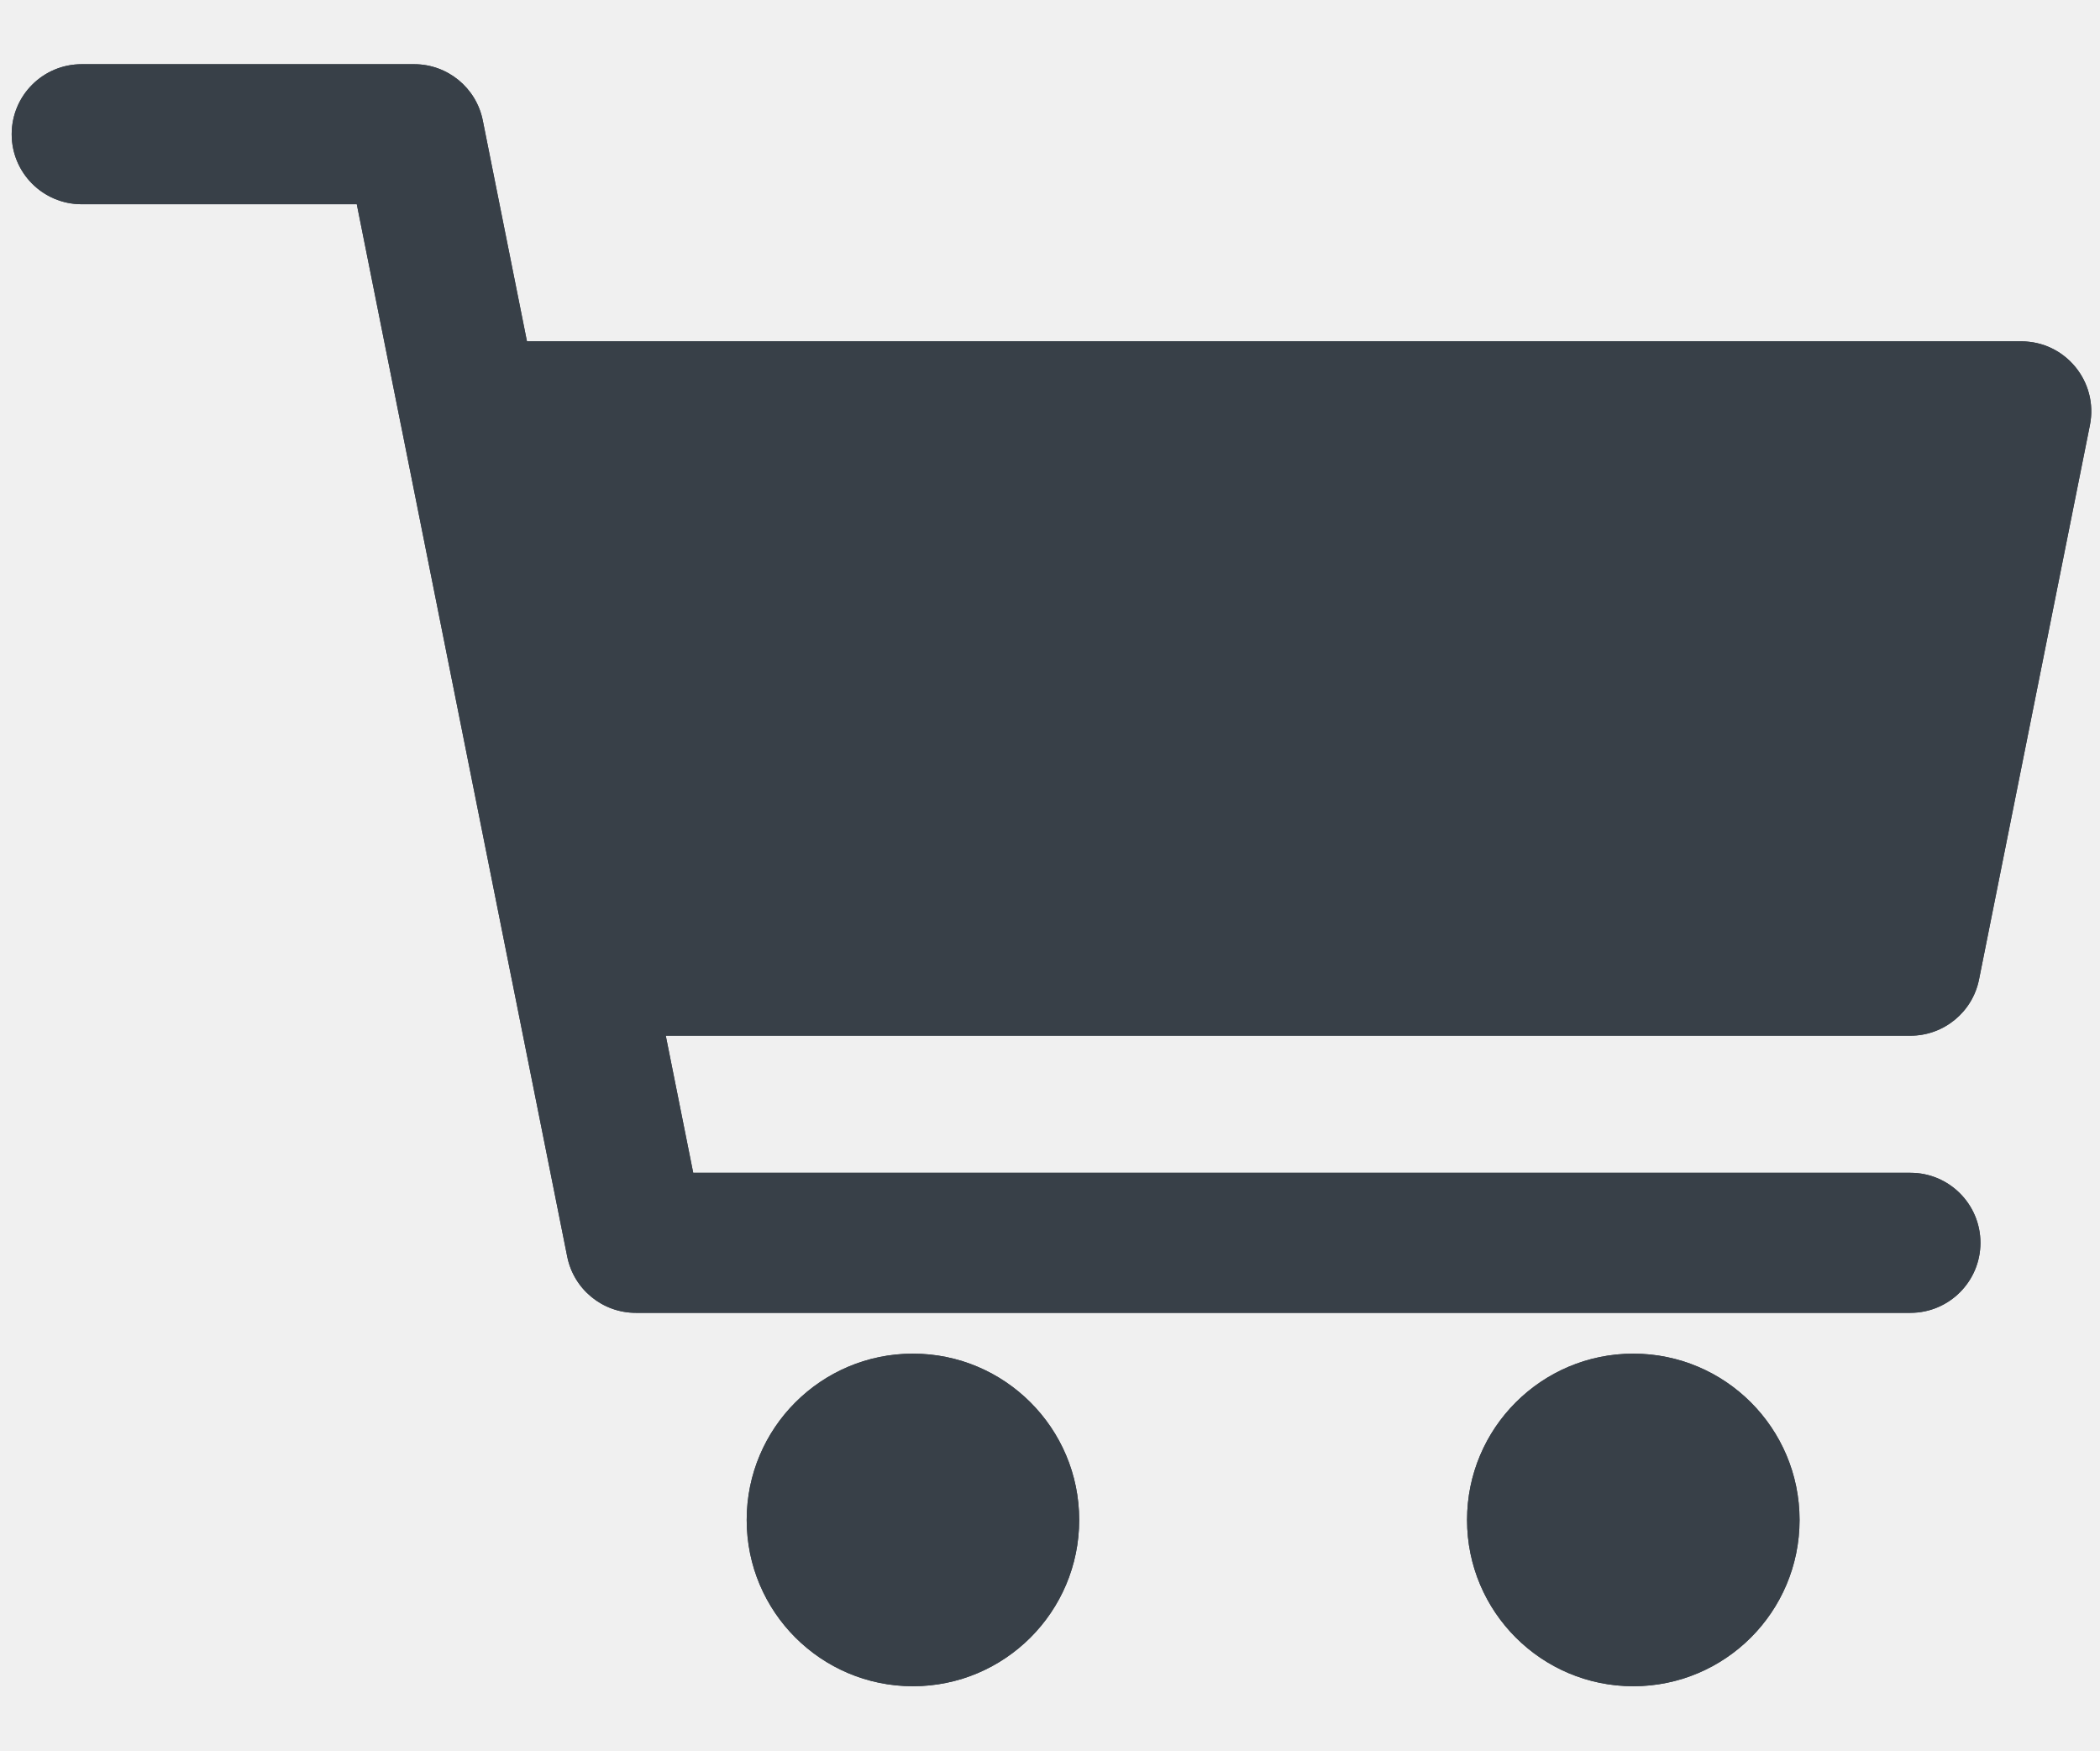
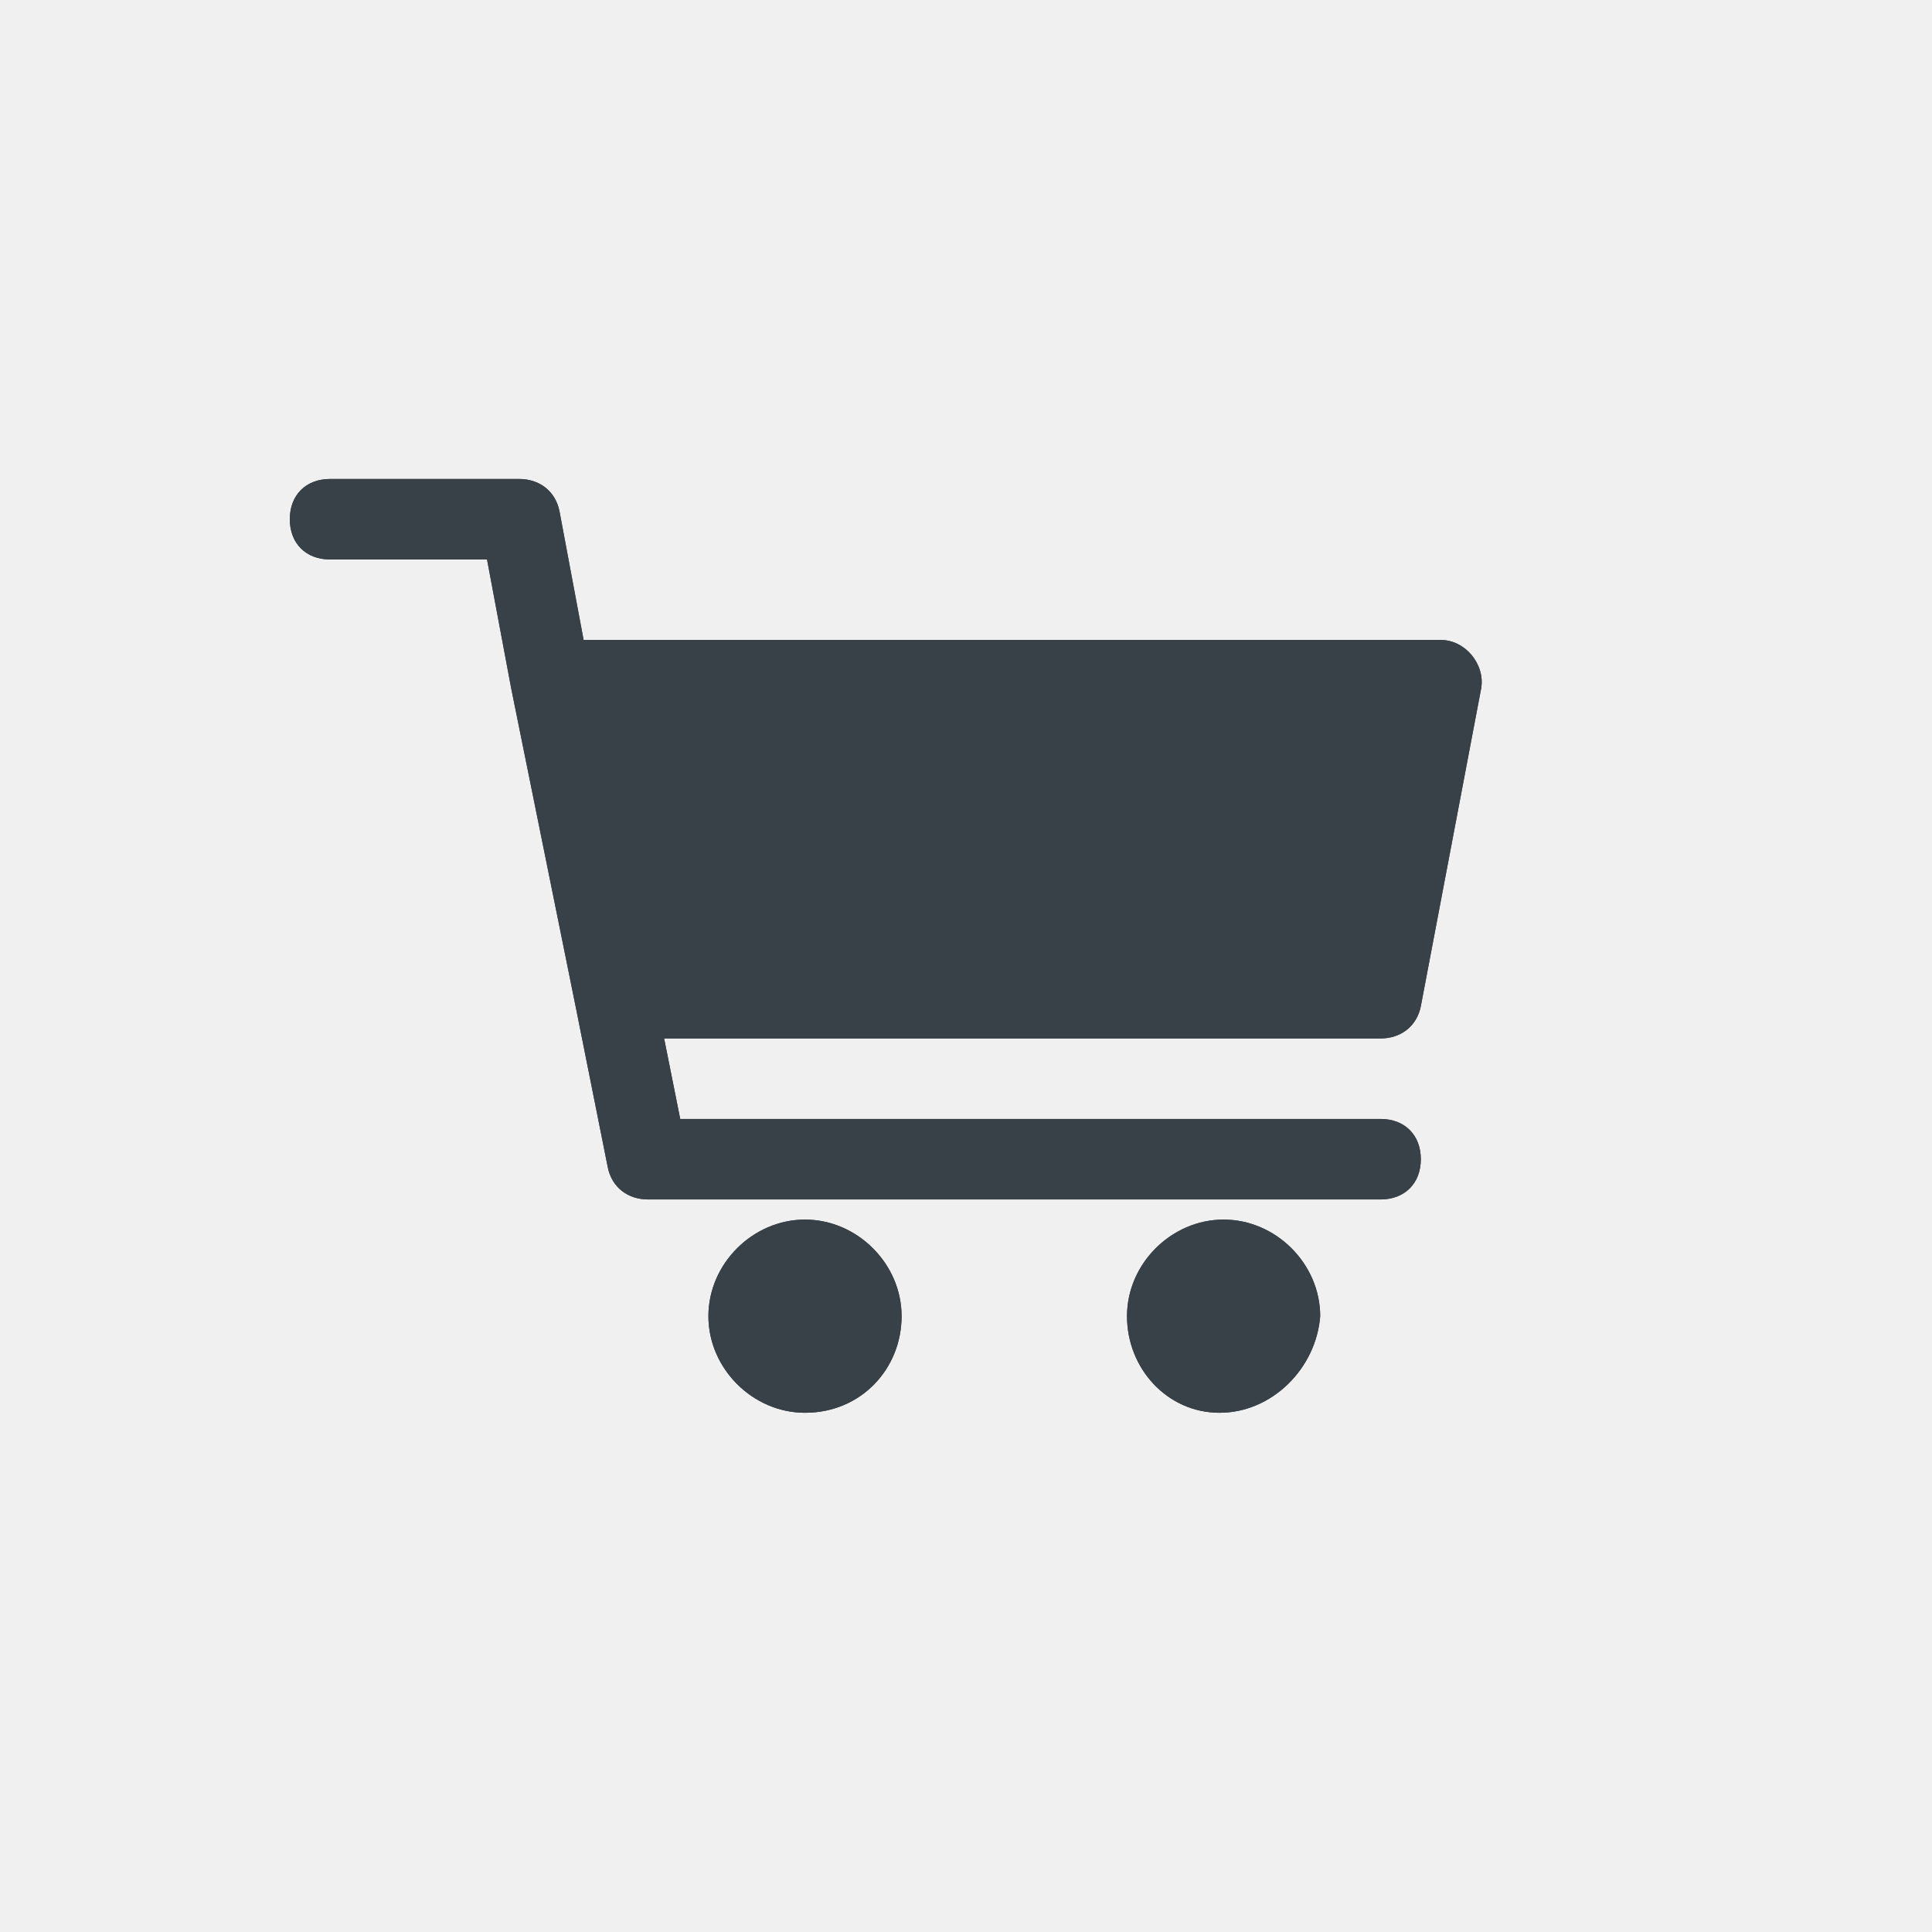
- <svg xmlns="http://www.w3.org/2000/svg" xmlns:xlink="http://www.w3.org/1999/xlink" width="30px" height="25px" viewBox="0 0 30 25" version="1.1">
-   <defs>
-     <path d="M5.732,6.091 C5.729,6.079 5.726,6.066 5.724,6.053 L5.097,2.917 L1.167,2.917 C0.614,2.917 0.167,2.469 0.167,1.917 C0.167,1.364 0.614,0.917 1.167,0.917 L5.917,0.917 C6.393,0.917 6.804,1.253 6.897,1.721 L7.528,4.875 L28.875,4.875 C29.506,4.875 29.979,5.452 29.856,6.071 L28.272,13.988 C28.179,14.455 27.768,14.792 27.292,14.792 L9.511,14.792 L9.903,16.75 L27.292,16.75 C27.844,16.75 28.292,17.198 28.292,17.75 C28.292,18.302 27.844,18.75 27.292,18.75 L9.083,18.75 C8.607,18.75 8.196,18.414 8.103,17.946 L7.315,14.008 C7.312,13.995 7.31,13.983 7.307,13.97 L5.732,6.091 Z M13.042,24.083 C11.73,24.083 10.667,23.02 10.667,21.708 C10.667,20.397 11.73,19.333 13.042,19.333 C14.353,19.333 15.417,20.397 15.417,21.708 C15.417,23.02 14.353,24.083 13.042,24.083 Z M23.333,24.083 C22.022,24.083 20.958,23.02 20.958,21.708 C20.958,20.397 22.022,19.333 23.333,19.333 C24.645,19.333 25.708,20.397 25.708,21.708 C25.708,23.02 24.645,24.083 23.333,24.083 Z" id="path-1" />
-   </defs>
-   <g id="Design-Foundations" stroke="none" stroke-width="1" fill="none" fill-rule="evenodd">
+ <svg xmlns="http://www.w3.org/2000/svg" version="1.1" id="Layer_1" x="0px" y="0px" viewBox="0 0 48 48" style="enable-background:new 0 0 48 48;" xml:space="preserve">
+   <style type="text/css">
+ 	.st0{fill:#384048;}
+ 	.st1{filter:url(#Adobe_OpacityMaskFilter);}
+ 	.st2{fill:#FFFFFF;}
+ 	.st3{mask:url(#mask-2);}
+ </style>
+   <g id="Design-Foundations">
    <g id="Design-Foundations---Iconography-Glyph" transform="translate(-702, -855)">
      <g id="Action-Icons" transform="translate(87, 790)">
        <g id="cart" transform="translate(608, 54)">
-           <g id="icon/ALL/cart">
+           <g id="icon_x2F_ALL_x2F_cart">
            <g id="Icon" transform="translate(7, 11)">
-               <mask id="mask-2" fill="white">
-                 <use xlink:href="#path-1" />
+               <g id="Mask">
+                 <path id="path-1_1_" class="st0" d="M12.7,17.1C12.7,17.1,12.7,17.1,12.7,17.1l-0.6-3.2H8.2c-0.6,0-1-0.4-1-1         c0-0.6,0.4-1,1-1h4.7c0.5,0,0.9,0.3,1,0.8l0.6,3.2h21.3c0.6,0,1.1,0.6,1,1.2L35.3,25c-0.1,0.5-0.5,0.8-1,0.8H16.5l0.4,2h17.4         c0.6,0,1,0.4,1,1s-0.4,1-1,1H16.1c-0.5,0-0.9-0.3-1-0.8L14.3,25c0,0,0,0,0,0C14.3,25,12.7,17.1,12.7,17.1z M20,35.1         c-1.3,0-2.4-1.1-2.4-2.4c0-1.3,1.1-2.4,2.4-2.4c1.3,0,2.4,1.1,2.4,2.4C22.4,34,21.4,35.1,20,35.1z M30.3,35.1         C29,35.1,28,34,28,32.7c0-1.3,1.1-2.4,2.4-2.4s2.4,1.1,2.4,2.4C32.7,34,31.6,35.1,30.3,35.1z" />
+               </g>
+               <defs>
+                 <filter id="Adobe_OpacityMaskFilter" filterUnits="userSpaceOnUse" x="0" y="0" width="48" height="48">
+                   <feColorMatrix type="matrix" values="1 0 0 0 0  0 1 0 0 0  0 0 1 0 0  0 0 0 1 0" />
+                 </filter>
+               </defs>
+               <mask maskUnits="userSpaceOnUse" x="0" y="0" width="48" height="48" id="mask-2">
+                 <g class="st1">
+                   <path id="path-1" class="st2" d="M12.7,17.1C12.7,17.1,12.7,17.1,12.7,17.1l-0.6-3.2H8.2c-0.6,0-1-0.4-1-1c0-0.6,0.4-1,1-1          h4.7c0.5,0,0.9,0.3,1,0.8l0.6,3.2h21.3c0.6,0,1.1,0.6,1,1.2L35.3,25c-0.1,0.5-0.5,0.8-1,0.8H16.5l0.4,2h17.4          c0.6,0,1,0.4,1,1s-0.4,1-1,1H16.1c-0.5,0-0.9-0.3-1-0.8L14.3,25c0,0,0,0,0,0C14.3,25,12.7,17.1,12.7,17.1z M20,35.1          c-1.3,0-2.4-1.1-2.4-2.4c0-1.3,1.1-2.4,2.4-2.4c1.3,0,2.4,1.1,2.4,2.4C22.4,34,21.4,35.1,20,35.1z M30.3,35.1          C29,35.1,28,34,28,32.7c0-1.3,1.1-2.4,2.4-2.4s2.4,1.1,2.4,2.4C32.7,34,31.6,35.1,30.3,35.1z" />
+                 </g>
              </mask>
-               <use id="Mask" fill="#384048" xlink:href="#path-1" />
-               <g id="Color/Dark-Grey" mask="url(#mask-2)" fill="#384048">
-                 <g transform="translate(-7, -11)" id="Swatch">
-                   <rect x="0" y="0" width="48" height="48" />
+               <g id="Color_x2F_Dark-Grey" class="st3">
+                 <g id="Swatch" transform="translate(-7, -11)">
+                   <rect x="7" y="11" class="st0" width="48" height="48" />
                </g>
              </g>
            </g>
          </g>
        </g>
      </g>
    </g>
  </g>
</svg>
